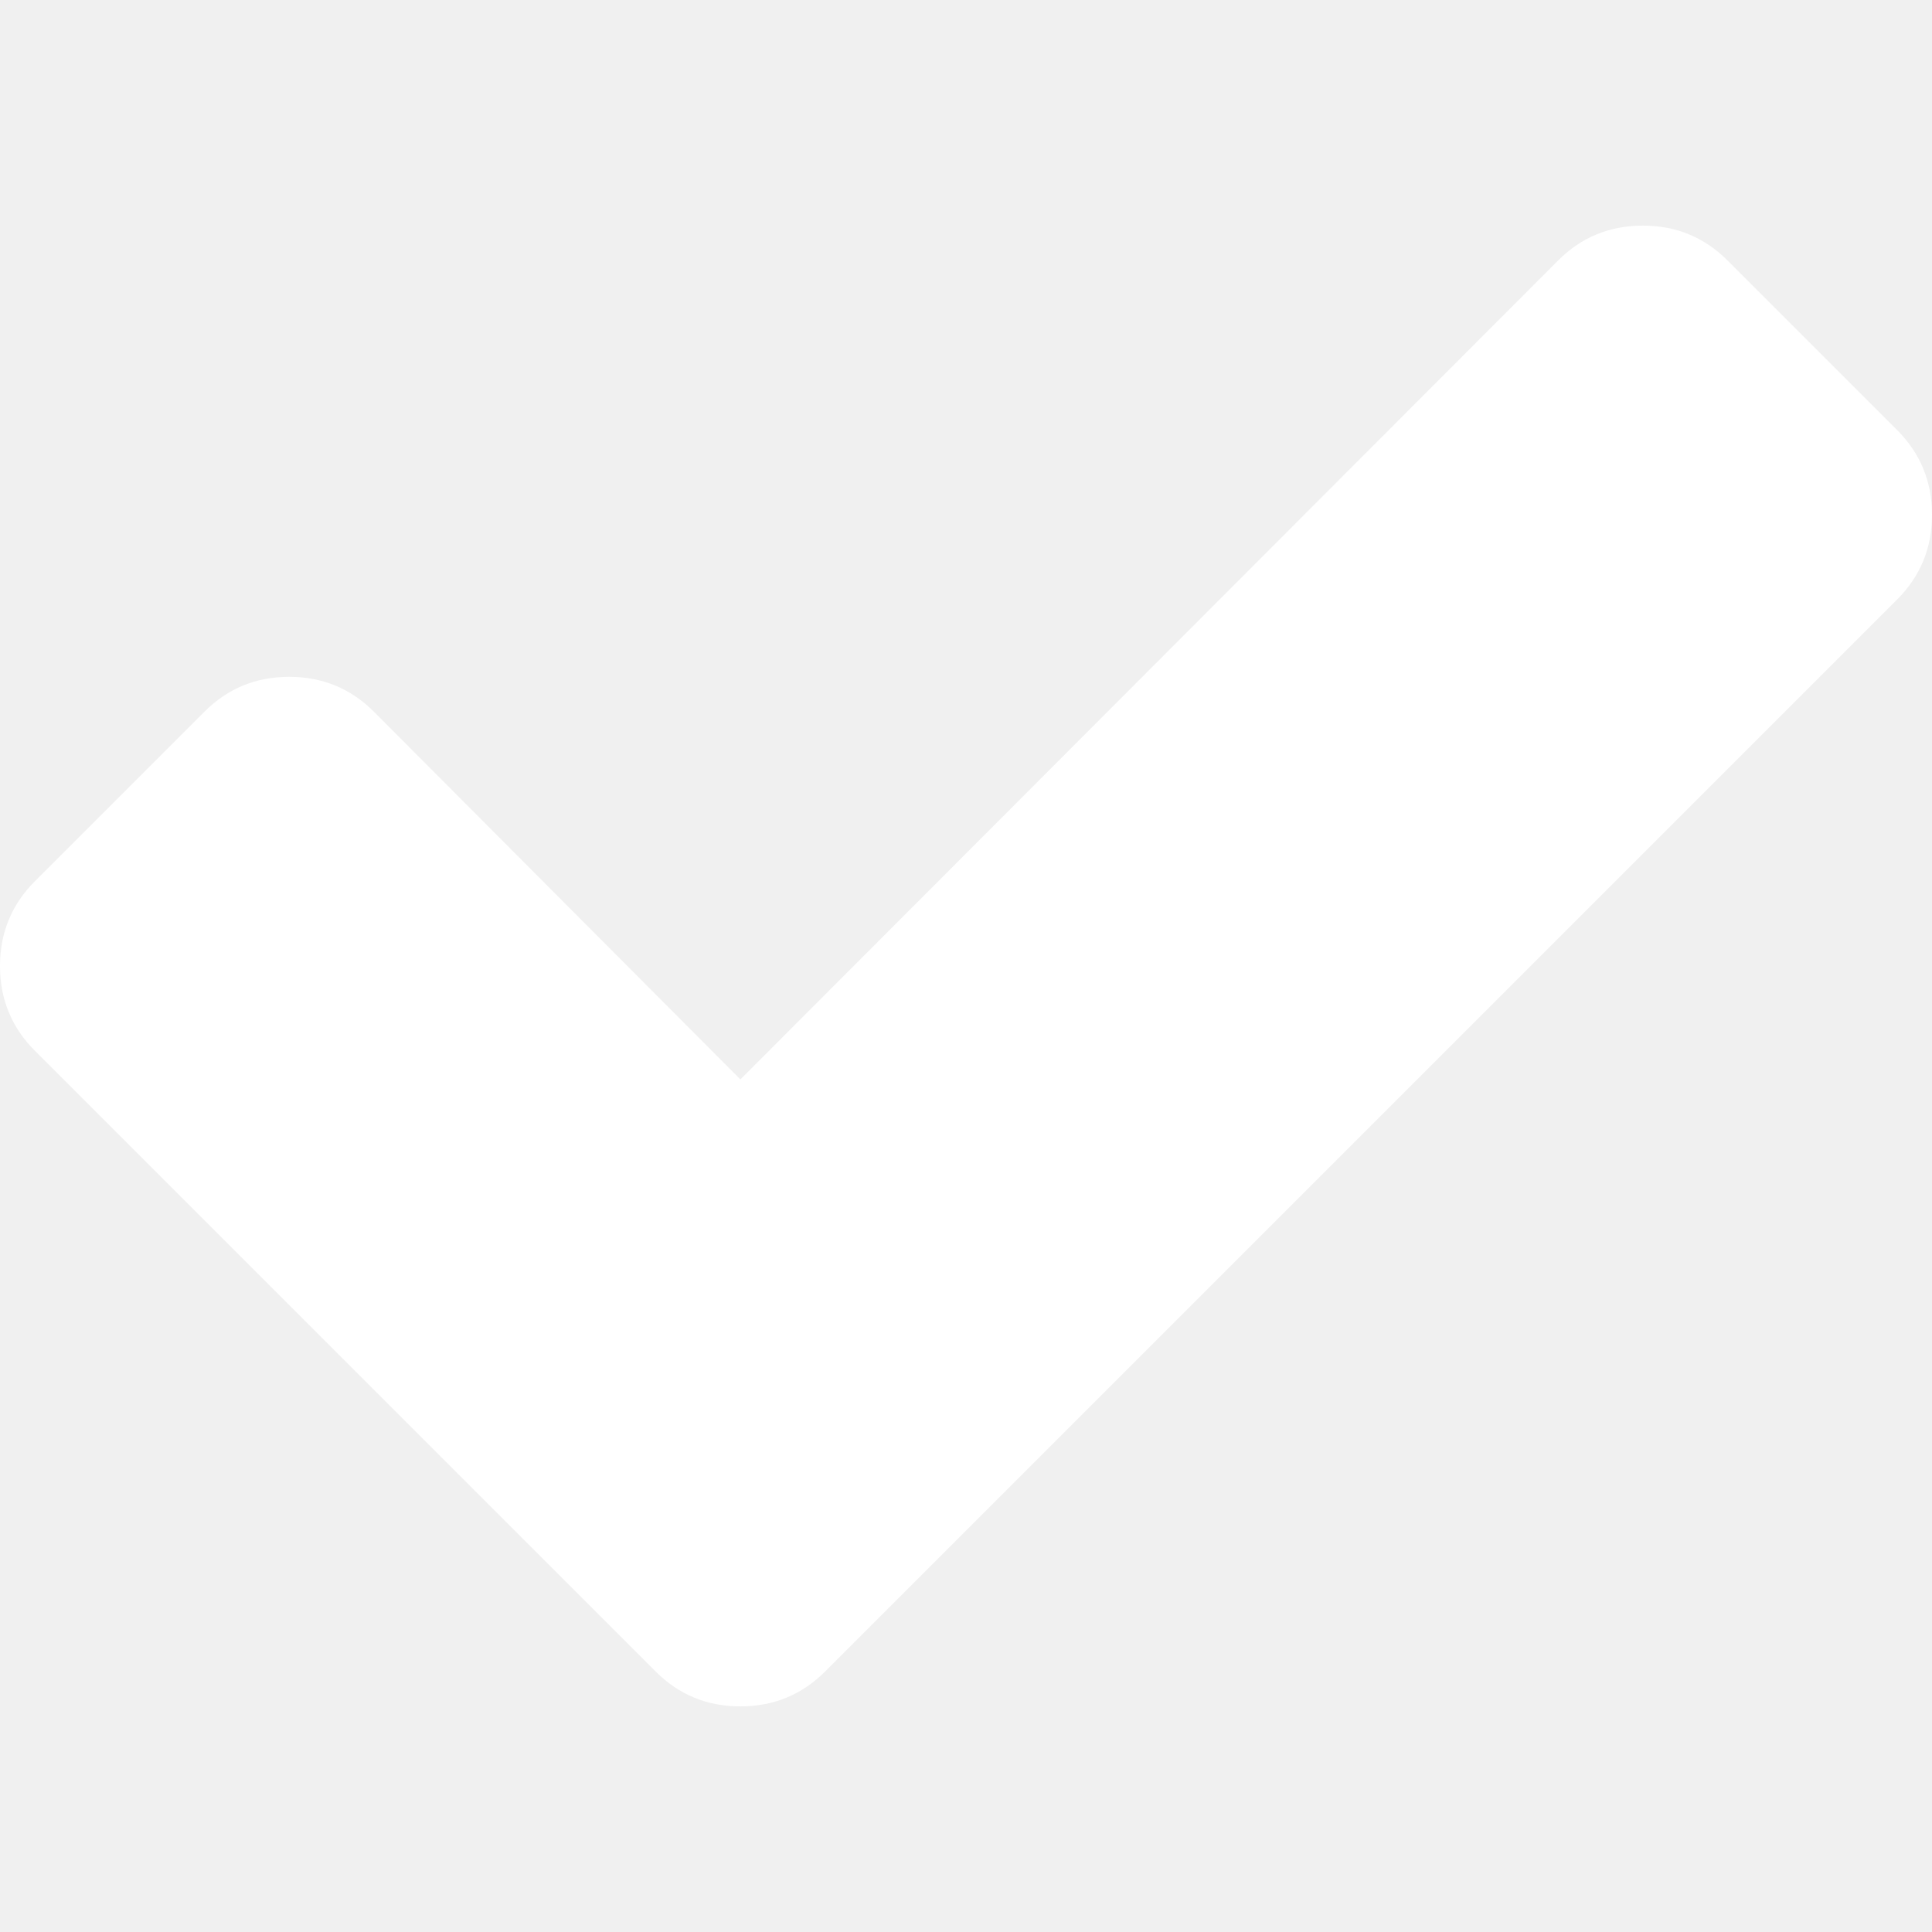
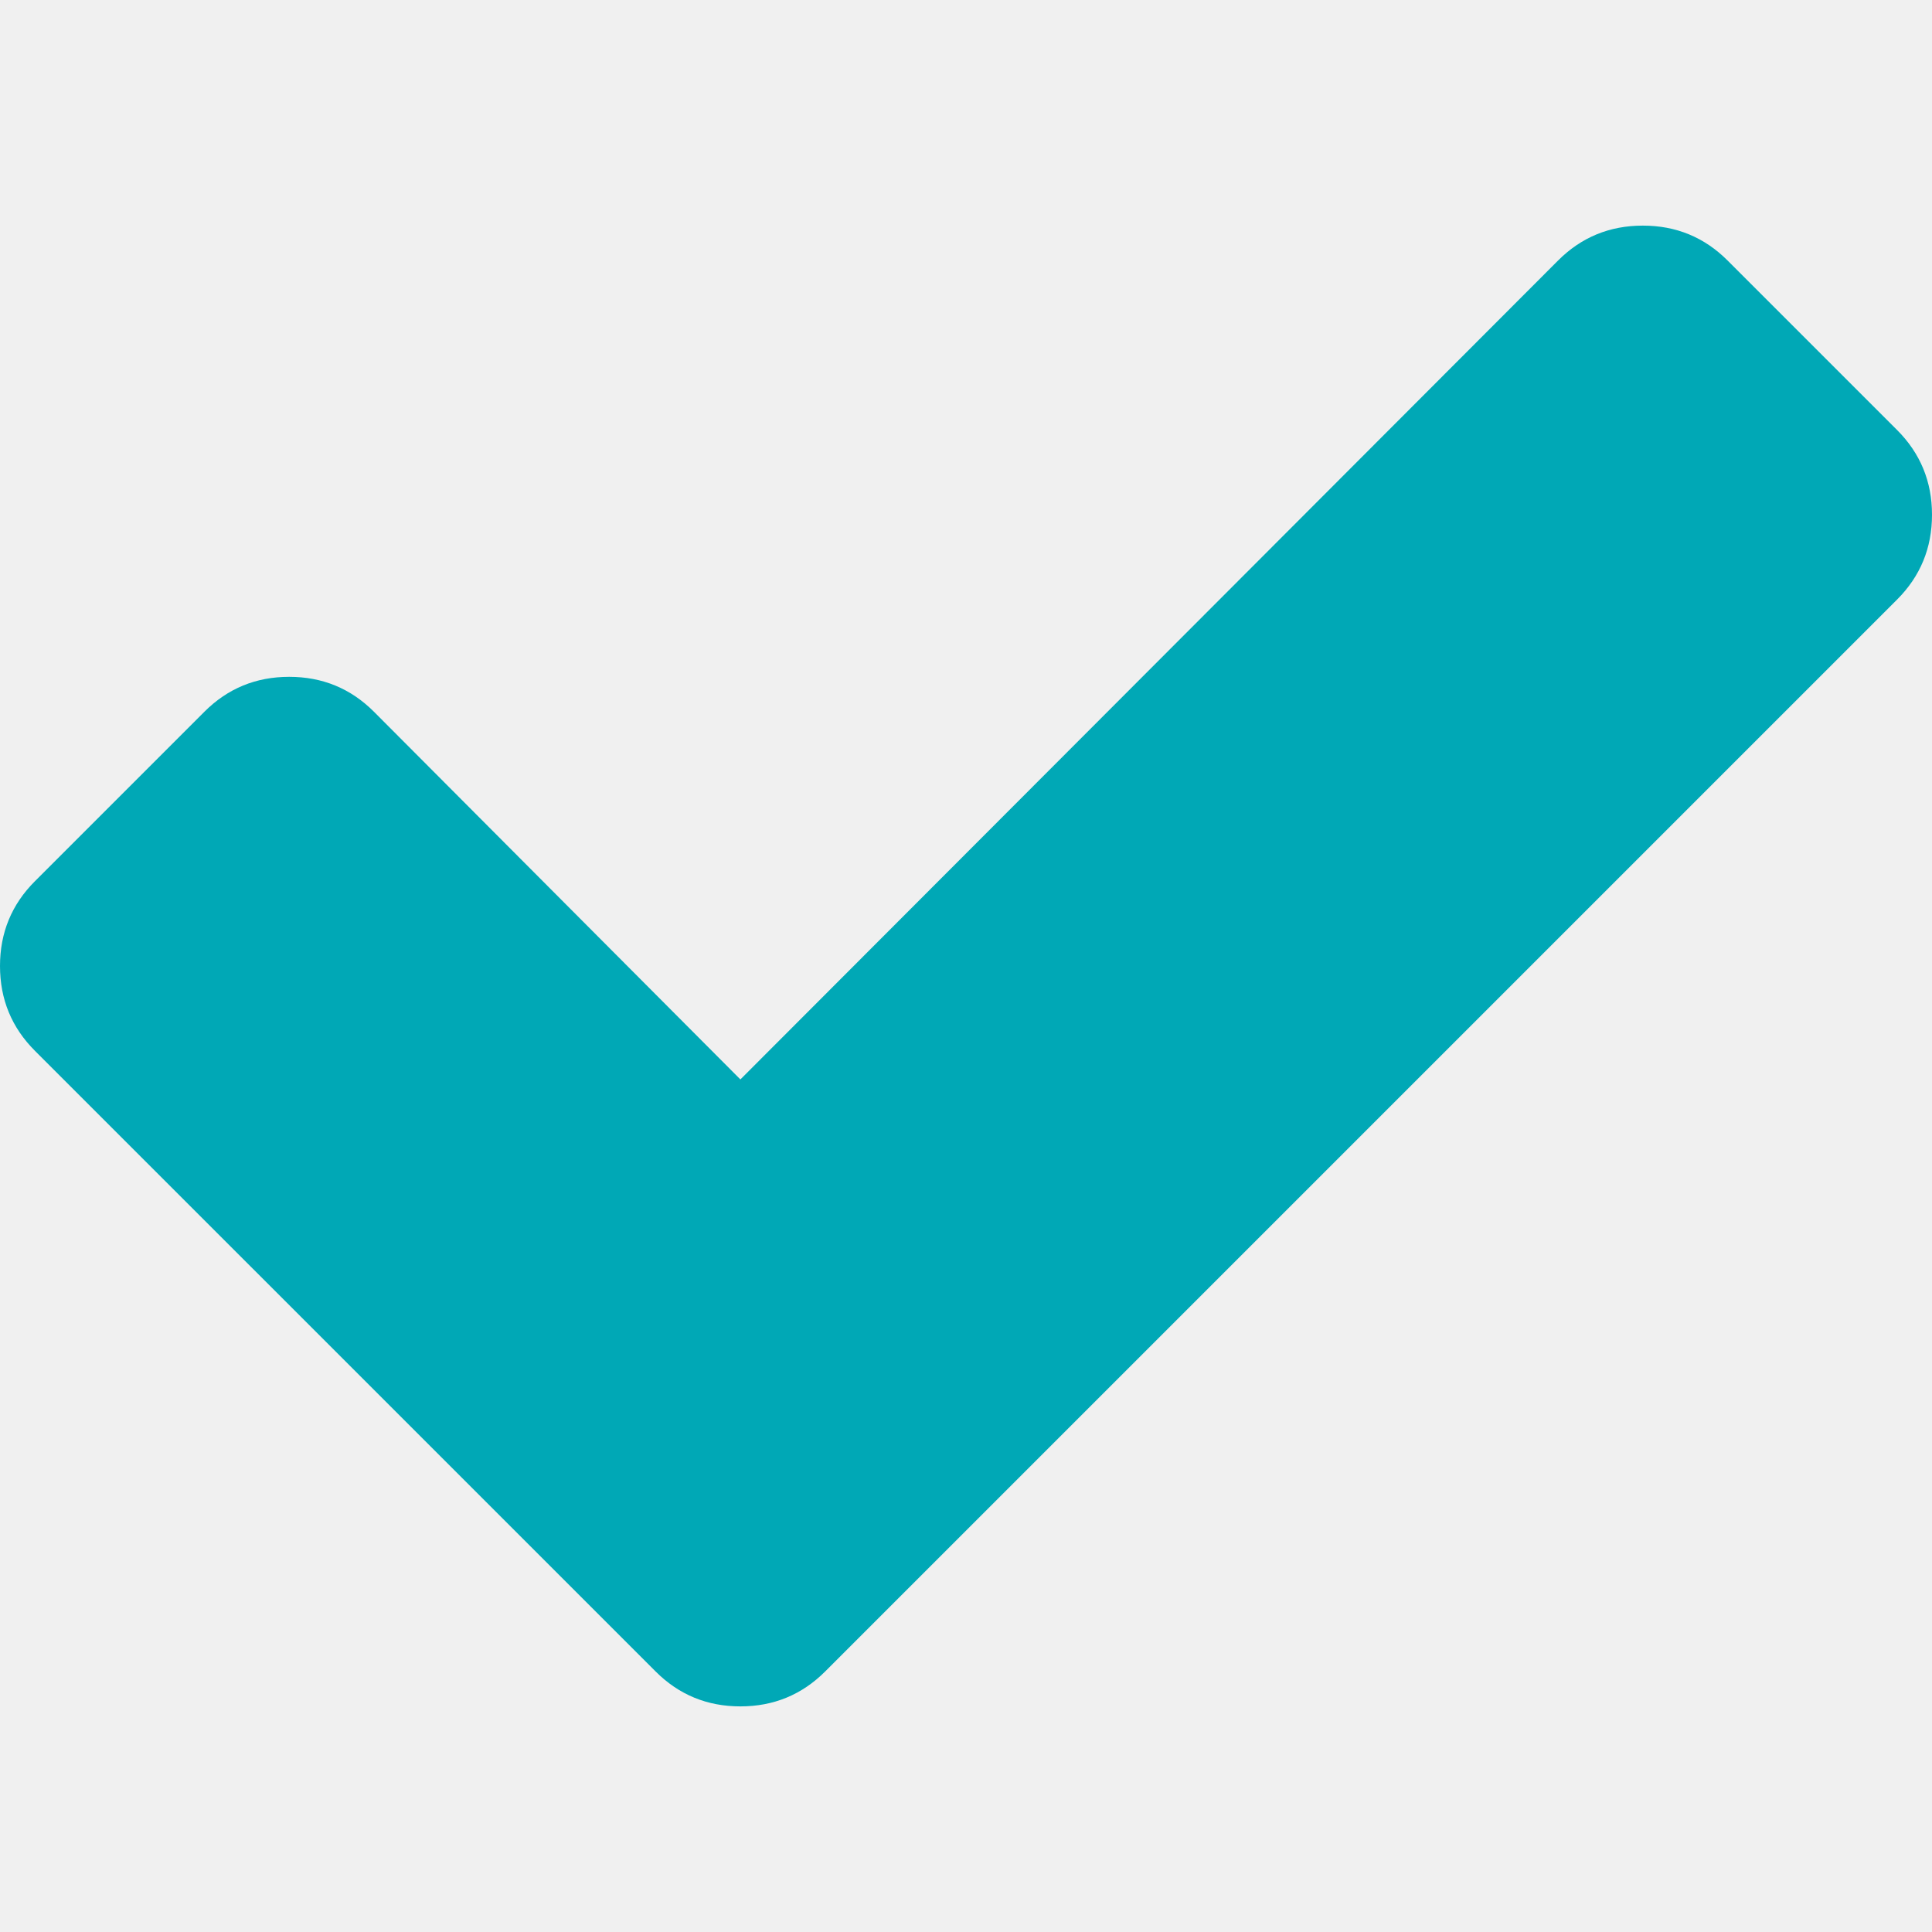
- <svg xmlns="http://www.w3.org/2000/svg" version="1.1" id="Capa_1" x="0px" y="0px" width="442.533px" height="442.533px" viewBox="0 0 442.533 442.533" style="enable-background:new 0 0 442.533 442.533;" xml:space="preserve" fill="#ffffff">
+ <svg xmlns="http://www.w3.org/2000/svg" version="1.1" id="Capa_1" x="0px" y="0px" width="442.533px" height="442.533px" viewBox="0 0 442.533 442.533" style="enable-background:new 0 0 442.533 442.533;" xml:space="preserve" fill="#00a8b6">
  <g>
    <path d="M434.539,98.499l-38.828-38.828c-5.324-5.328-11.799-7.993-19.41-7.993c-7.618,0-14.093,2.665-19.417,7.993L169.59,247.248    l-83.939-84.225c-5.33-5.33-11.801-7.992-19.412-7.992c-7.616,0-14.087,2.662-19.417,7.992L7.994,201.852    C2.664,207.181,0,213.654,0,221.269c0,7.609,2.664,14.088,7.994,19.416l103.351,103.349l38.831,38.828    c5.327,5.332,11.8,7.994,19.414,7.994c7.611,0,14.084-2.669,19.414-7.994l38.83-38.828L434.539,137.33    c5.325-5.33,7.994-11.802,7.994-19.417C442.537,110.302,439.864,103.829,434.539,98.499z" />
  </g>
</svg>
